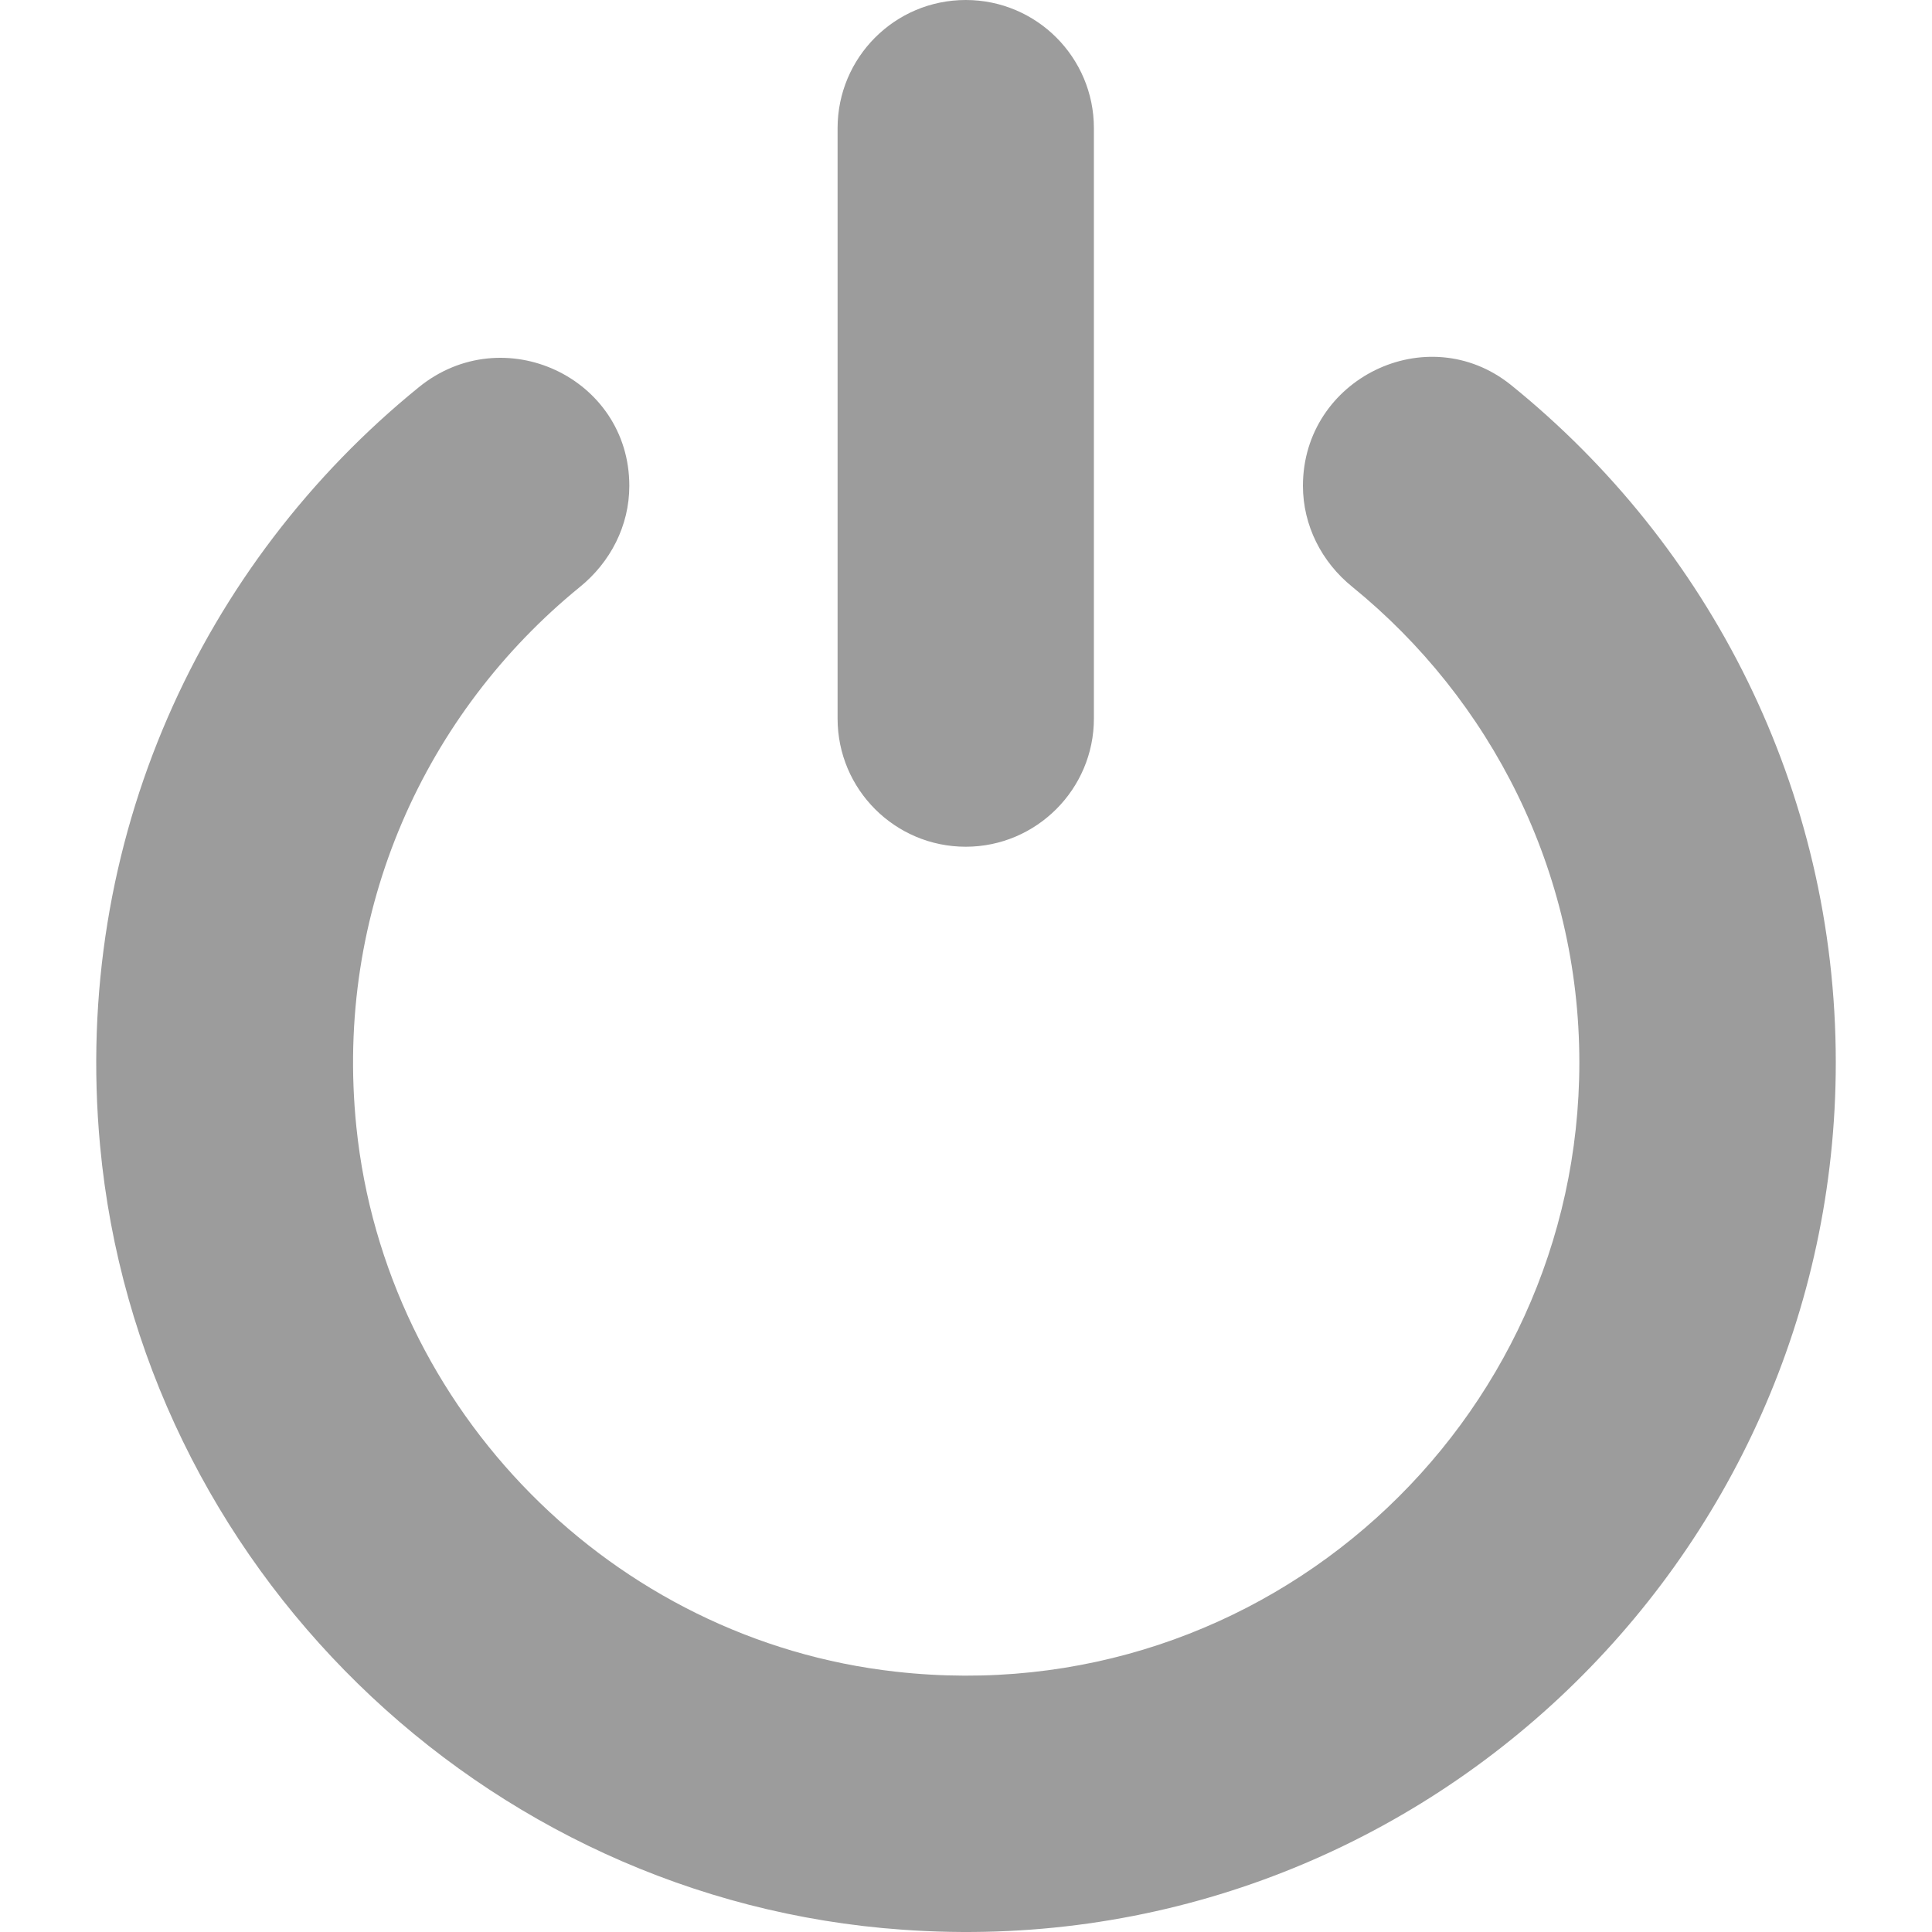
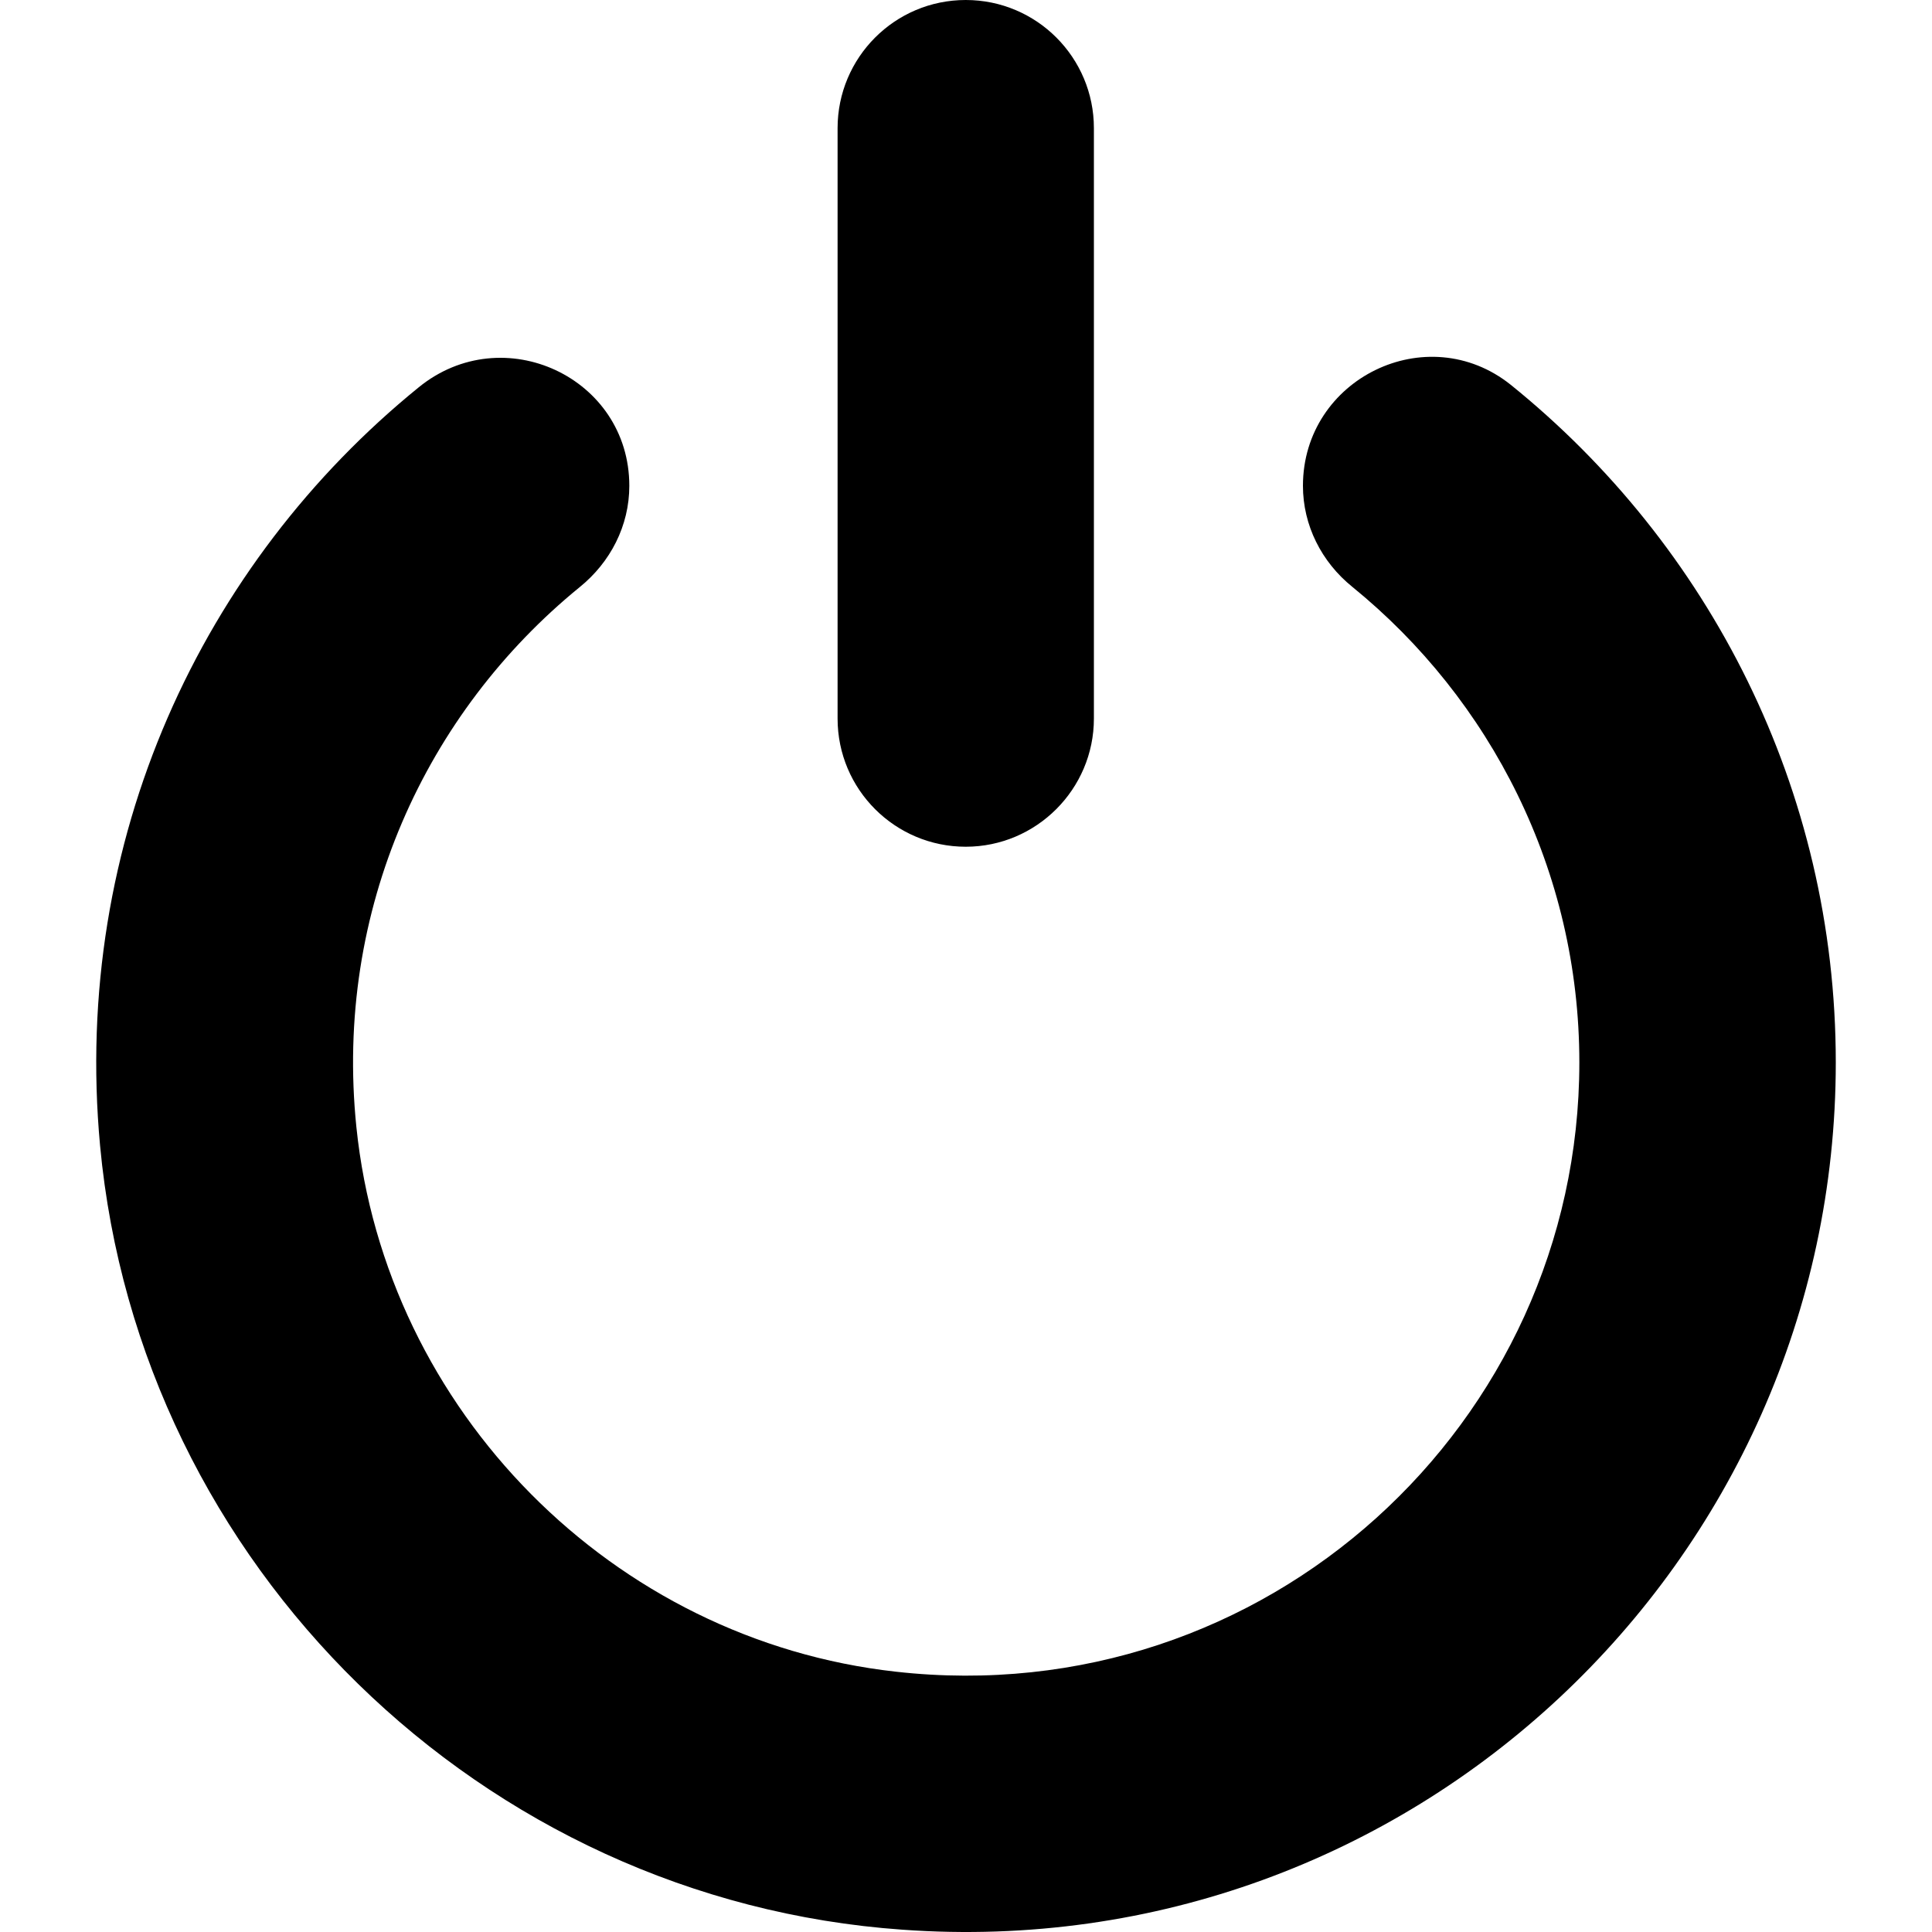
<svg xmlns="http://www.w3.org/2000/svg" width="15" height="15" viewBox="0 0 15 15" fill="none">
-   <path d="M0.777 8.895C0.557 6.522 1.57 4.372 3.251 3.007C3.906 2.474 4.886 2.93 4.886 3.772C4.886 4.082 4.739 4.366 4.5 4.559C3.309 5.53 2.593 7.061 2.767 8.751C2.994 10.953 4.758 12.735 6.956 12.979C9.825 13.301 12.262 11.053 12.262 8.249C12.262 6.761 11.573 5.429 10.499 4.556C10.26 4.363 10.116 4.078 10.116 3.772C10.116 2.939 11.081 2.468 11.73 2.988C13.267 4.229 14.253 6.124 14.253 8.249C14.253 12.134 10.952 15.267 7.005 14.982C3.741 14.752 1.08 12.153 0.777 8.895ZM7.498 0C6.947 0 6.503 0.447 6.503 0.995V5.579C6.503 6.13 6.95 6.574 7.498 6.574C8.046 6.574 8.493 6.127 8.493 5.579V0.995C8.493 0.447 8.049 0 7.498 0Z" fill="#9C9C9C" />
+   <path d="M0.777 8.895C0.557 6.522 1.57 4.372 3.251 3.007C3.906 2.474 4.886 2.93 4.886 3.772C4.886 4.082 4.739 4.366 4.5 4.559C3.309 5.53 2.593 7.061 2.767 8.751C2.994 10.953 4.758 12.735 6.956 12.979C9.825 13.301 12.262 11.053 12.262 8.249C12.262 6.761 11.573 5.429 10.499 4.556C10.26 4.363 10.116 4.078 10.116 3.772C10.116 2.939 11.08 2.468 11.73 2.988C13.267 4.229 14.253 6.124 14.253 8.249C14.253 12.134 10.952 15.267 7.005 14.982C3.741 14.752 1.08 12.153 0.777 8.895ZM7.498 0C6.947 0 6.503 0.447 6.503 0.995V5.579C6.503 6.13 6.95 6.574 7.498 6.574C8.046 6.574 8.493 6.127 8.493 5.579V0.995C8.493 0.447 8.049 0 7.498 0Z" fill="black" />
</svg>
